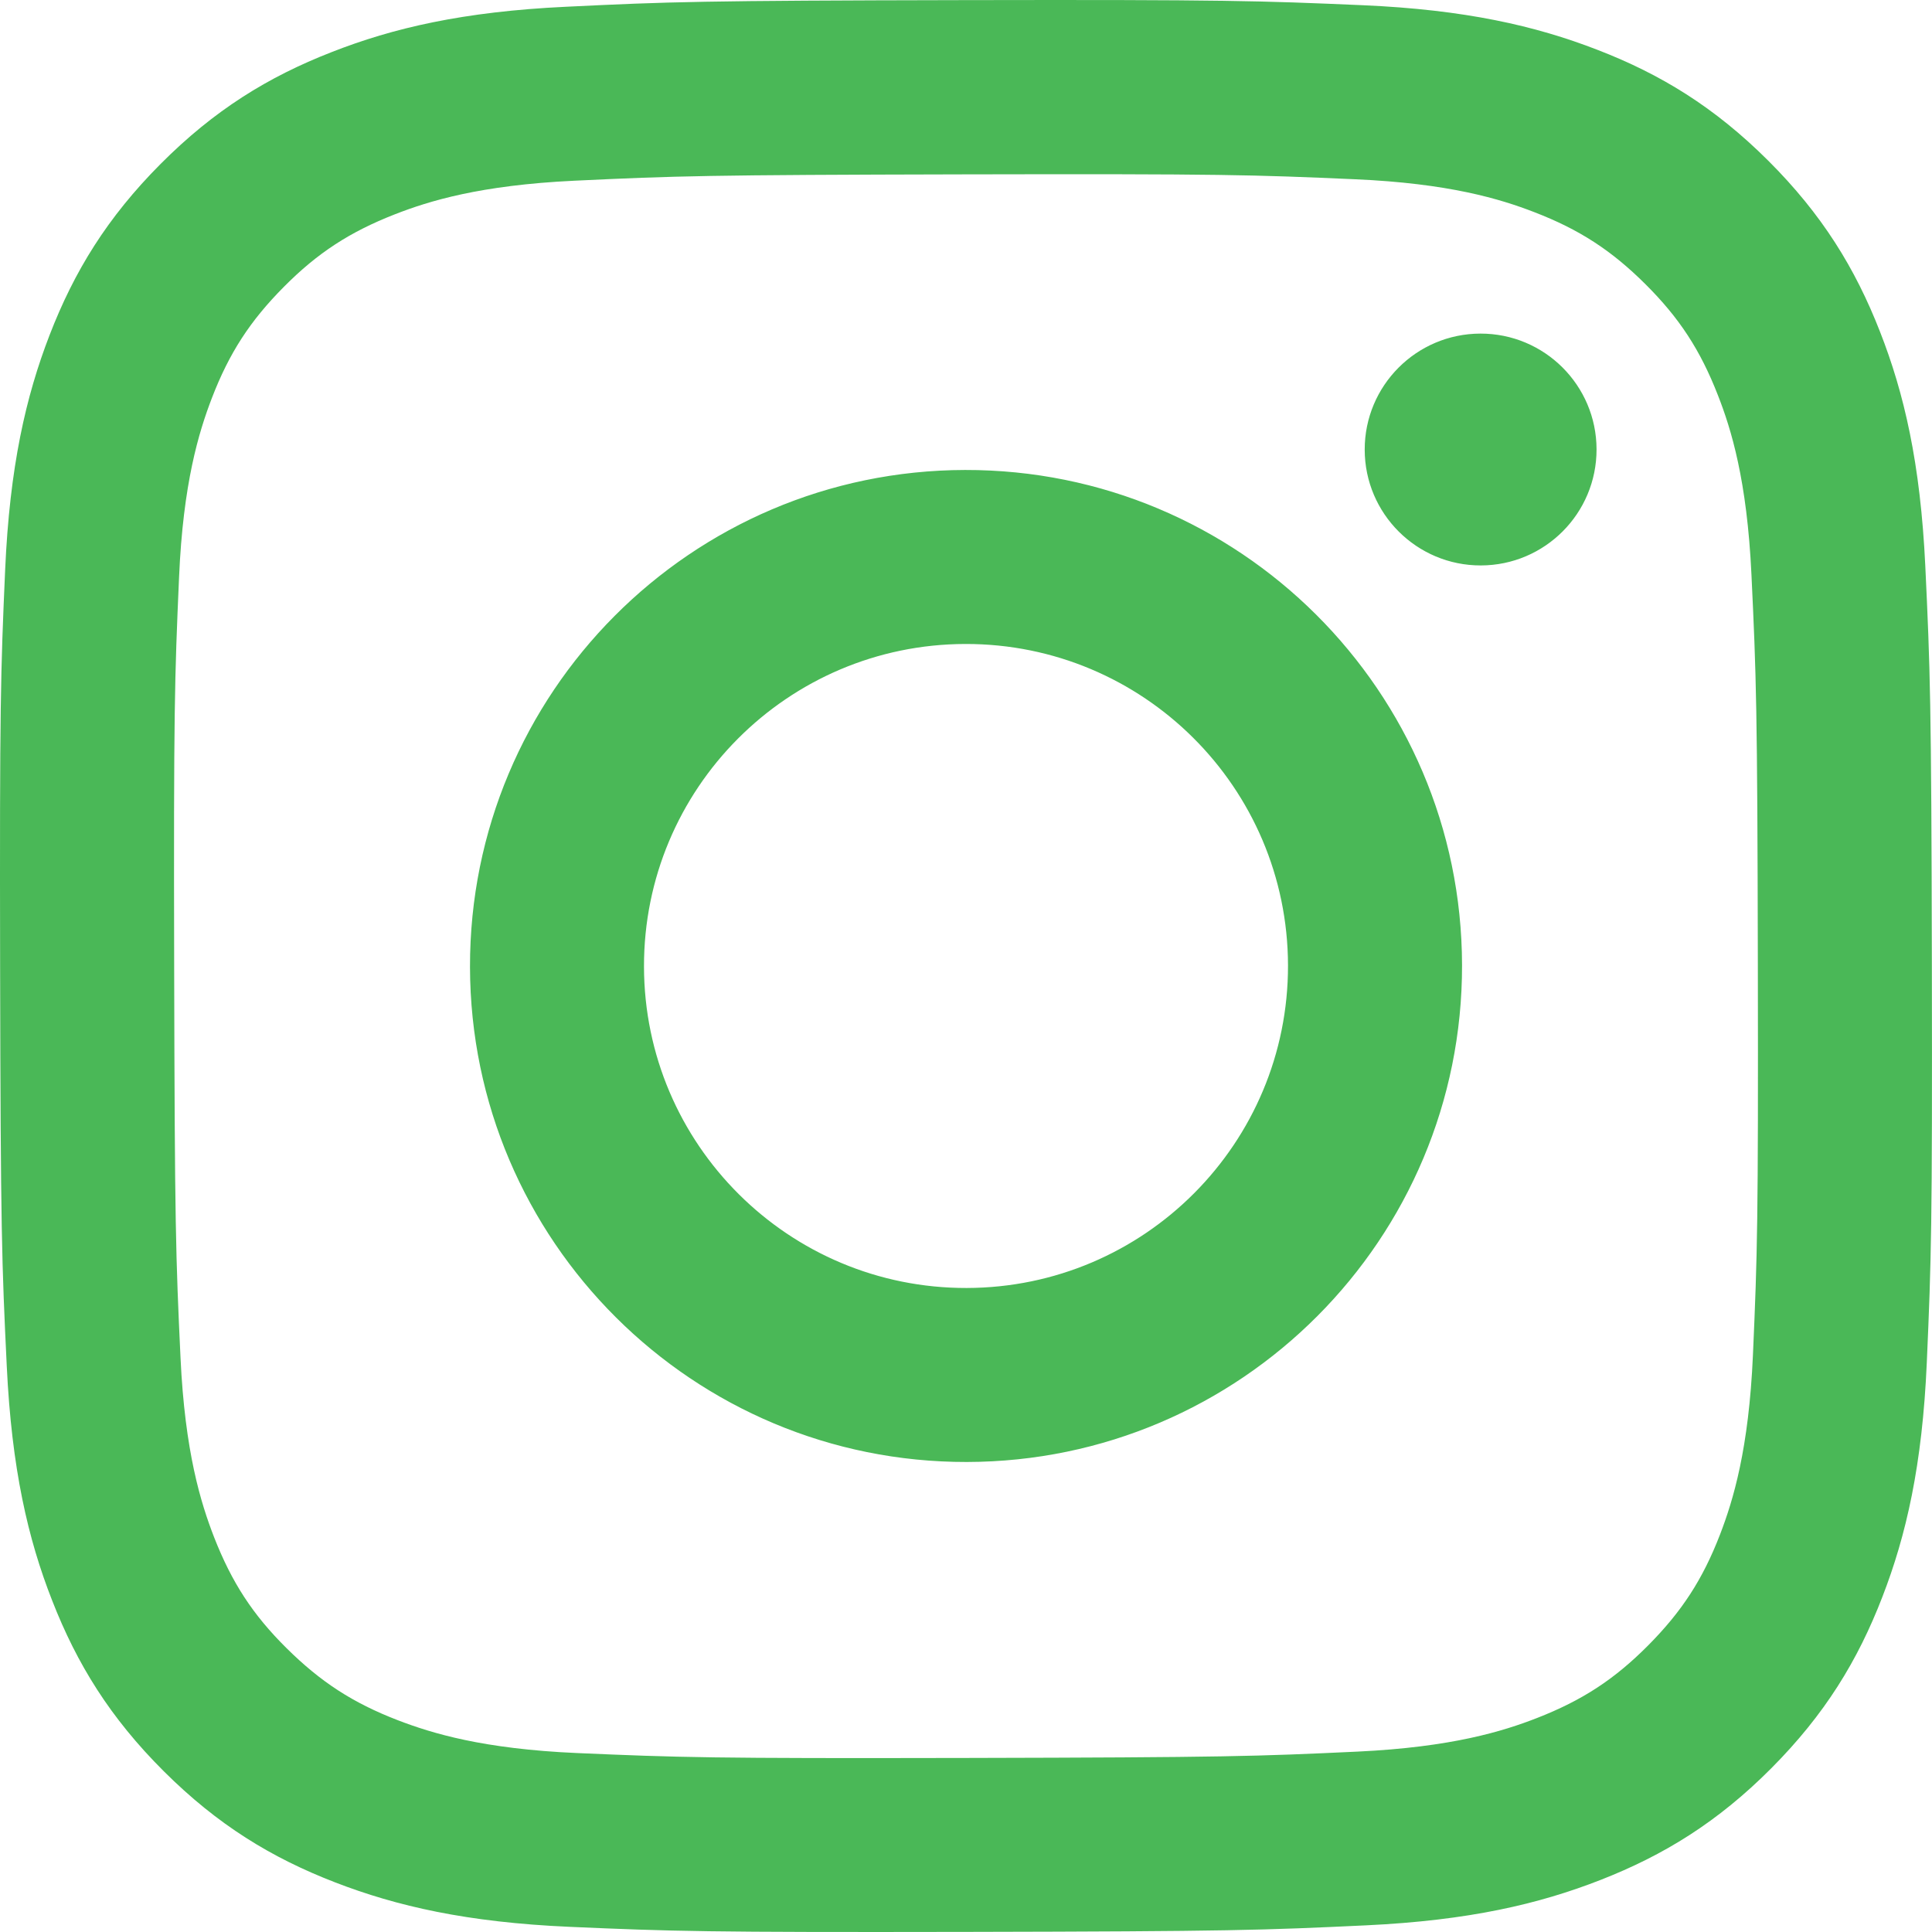
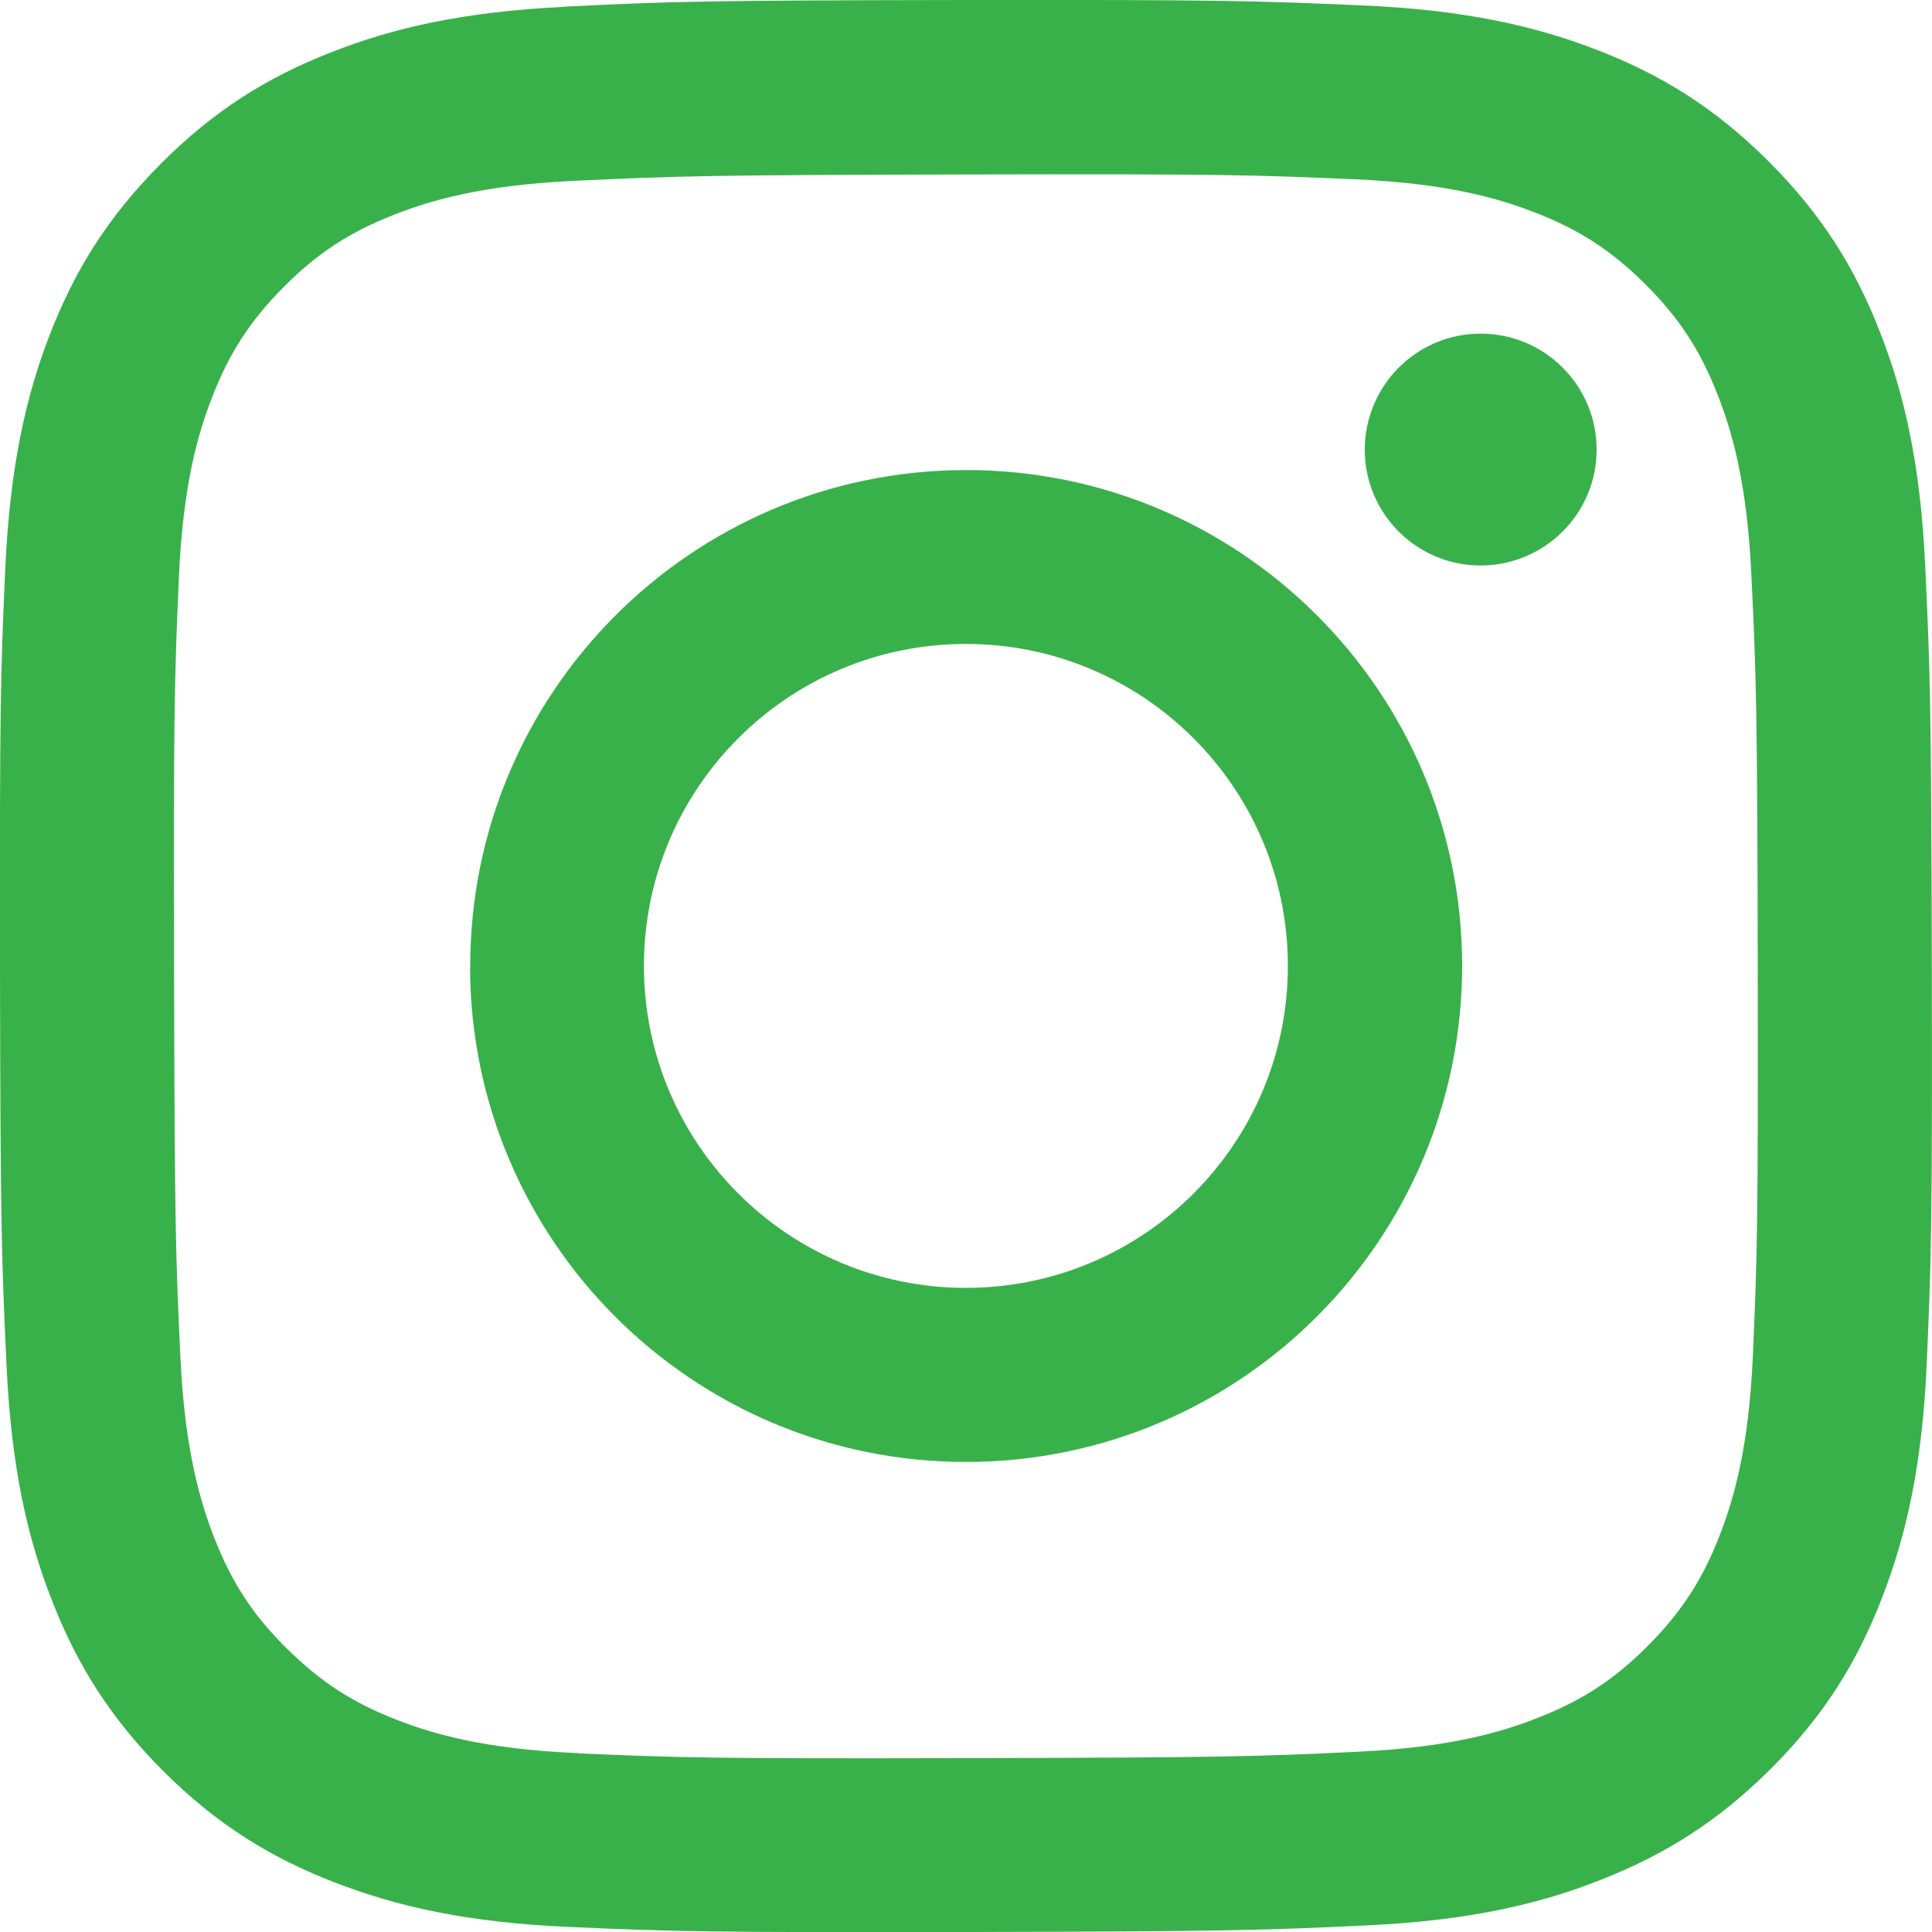
- <svg xmlns="http://www.w3.org/2000/svg" id="Layer_1" data-name="Layer 1" viewBox="0 0 1000 1000">
+ <svg xmlns="http://www.w3.org/2000/svg" id="Layer_1" version="1.1" viewBox="0 0 1000 1000">
  <defs>
-     <style>.cls-1{fill:rgb(74, 184, 87)}</style>
+     <style>
+       .st0 {
+         fill: #39b14a;
+       }
+     </style>
  </defs>
-   <path class="cls-1" d="M295.42,6c-53.2,2.51-89.53,11-121.29,23.48-32.87,12.81-60.73,30-88.45,57.82S40.89,143,28.17,175.92c-12.31,31.83-20.65,68.19-23,121.42S2.3,367.68,2.56,503.46,3.42,656.26,6,709.6c2.54,53.19,11,89.51,23.48,121.28,12.83,32.87,30,60.72,57.83,88.45S143,964.09,176,976.83c31.8,12.29,68.17,20.67,121.39,23s70.35,2.87,206.09,2.61,152.83-.86,206.16-3.39S799.1,988,830.88,975.58c32.87-12.86,60.74-30,88.45-57.84S964.1,862,976.81,829.06c12.32-31.8,20.69-68.17,23-121.35,2.33-53.37,2.88-70.41,2.62-206.17s-.87-152.78-3.4-206.1-11-89.53-23.47-121.32c-12.85-32.87-30-60.7-57.82-88.45S862,40.87,829.07,28.19c-31.82-12.31-68.17-20.7-121.39-23S637.33,2.3,501.54,2.56,348.75,3.4,295.42,6m5.84,903.88c-48.75-2.12-75.22-10.22-92.86-17-23.36-9-40-19.88-57.58-37.29s-28.38-34.11-37.5-57.42c-6.85-17.64-15.1-44.08-17.38-92.83-2.48-52.69-3-68.51-3.29-202s.22-149.29,2.53-202c2.08-48.71,10.23-75.21,17-92.84,9-23.39,19.84-40,37.29-57.57s34.1-28.39,57.43-37.51c17.62-6.88,44.06-15.06,92.79-17.38,52.73-2.5,68.53-3,202-3.29s149.31.21,202.06,2.53c48.71,2.12,75.22,10.19,92.83,17,23.37,9,40,19.81,57.57,37.29s28.4,34.07,37.52,57.45c6.89,17.57,15.07,44,17.37,92.76,2.51,52.73,3.08,68.54,3.32,202s-.23,149.31-2.54,202c-2.13,48.75-10.21,75.23-17,92.89-9,23.35-19.85,40-37.31,57.56s-34.09,28.38-57.43,37.5c-17.6,6.87-44.07,15.07-92.76,17.39-52.73,2.48-68.53,3-202.05,3.29s-149.27-.25-202-2.53m407.6-674.61a60,60,0,1,0,59.88-60.1,60,60,0,0,0-59.88,60.1M245.77,503c.28,141.8,115.44,256.49,257.21,256.22S759.52,643.8,759.25,502,643.79,245.48,502,245.76,245.5,361.22,245.77,503m90.06-.18a166.67,166.67,0,1,1,167,166.34,166.65,166.65,0,0,1-167-166.34" transform="translate(-2.5 -2.5)" />
+   <path class="st0" d="M292.9,3.5c-53.2,2.5-89.5,11-121.3,23.5-32.9,12.8-60.7,30-88.4,57.8-27.7,27.8-44.8,55.7-57.5,88.6-12.3,31.8-20.6,68.2-23,121.4C.3,348.1-.2,365.2,0,501s.9,152.8,3.4,206.1c2.5,53.2,11,89.5,23.5,121.3,12.8,32.9,30,60.7,57.8,88.5,27.8,27.7,55.7,44.8,88.7,57.5,31.8,12.3,68.2,20.7,121.4,23,53.2,2.3,70.4,2.9,206.1,2.6,135.7-.3,152.8-.9,206.2-3.4s89.5-11,121.2-23.5c32.9-12.9,60.7-30,88.5-57.8s44.8-55.7,57.5-88.7c12.3-31.8,20.7-68.2,23-121.3,2.3-53.4,2.9-70.4,2.6-206.2s-.9-152.8-3.4-206.1-11-89.5-23.5-121.3c-12.8-32.9-30-60.7-57.8-88.4s-55.7-44.8-88.7-57.5c-31.8-12.3-68.2-20.7-121.4-23S634.8-.2,499,0s-152.8.8-206.1,3.4M298.8,907.4c-48.8-2.1-75.2-10.2-92.9-17-23.4-9-40-19.9-57.6-37.3s-28.4-34.1-37.5-57.4c-6.8-17.6-15.1-44.1-17.4-92.8-2.5-52.7-3-68.5-3.3-202s.2-149.3,2.5-202c2.1-48.7,10.2-75.2,17-92.8,9-23.4,19.8-40,37.3-57.6s34.1-28.4,57.4-37.5c17.6-6.9,44.1-15.1,92.8-17.4,52.7-2.5,68.5-3,202-3.3,133.5-.3,149.3.2,202.1,2.5,48.7,2.1,75.2,10.2,92.8,17,23.4,9,40,19.8,57.6,37.3s28.4,34.1,37.5,57.4c6.9,17.6,15.1,44,17.4,92.8,2.5,52.7,3.1,68.5,3.3,202,.2,133.5-.2,149.3-2.5,202-2.1,48.8-10.2,75.2-17,92.9-9,23.3-19.8,40-37.3,57.6s-34.1,28.4-57.4,37.5c-17.6,6.9-44.1,15.1-92.8,17.4-52.7,2.5-68.5,3-202,3.3s-149.3-.2-202-2.5M706.4,232.8c0,33.1,27,60,60.1,59.9s60-27,59.9-60.1c0-33.1-27-60-60.1-59.9,0,0,0,0,0,0-33.1,0-59.9,27-59.9,60.1M243.3,500.5c.3,141.8,115.4,256.5,257.2,256.2s256.5-115.4,256.3-257.2-115.5-256.5-257.2-256.2-256.5,115.5-256.2,257.2M333.3,500.3c-.2-92,74.3-166.8,166.3-167,92-.2,166.8,74.3,167,166.3.2,92-74.3,166.8-166.3,167-92,.2-166.8-74.3-167-166.3h0" />
</svg>
